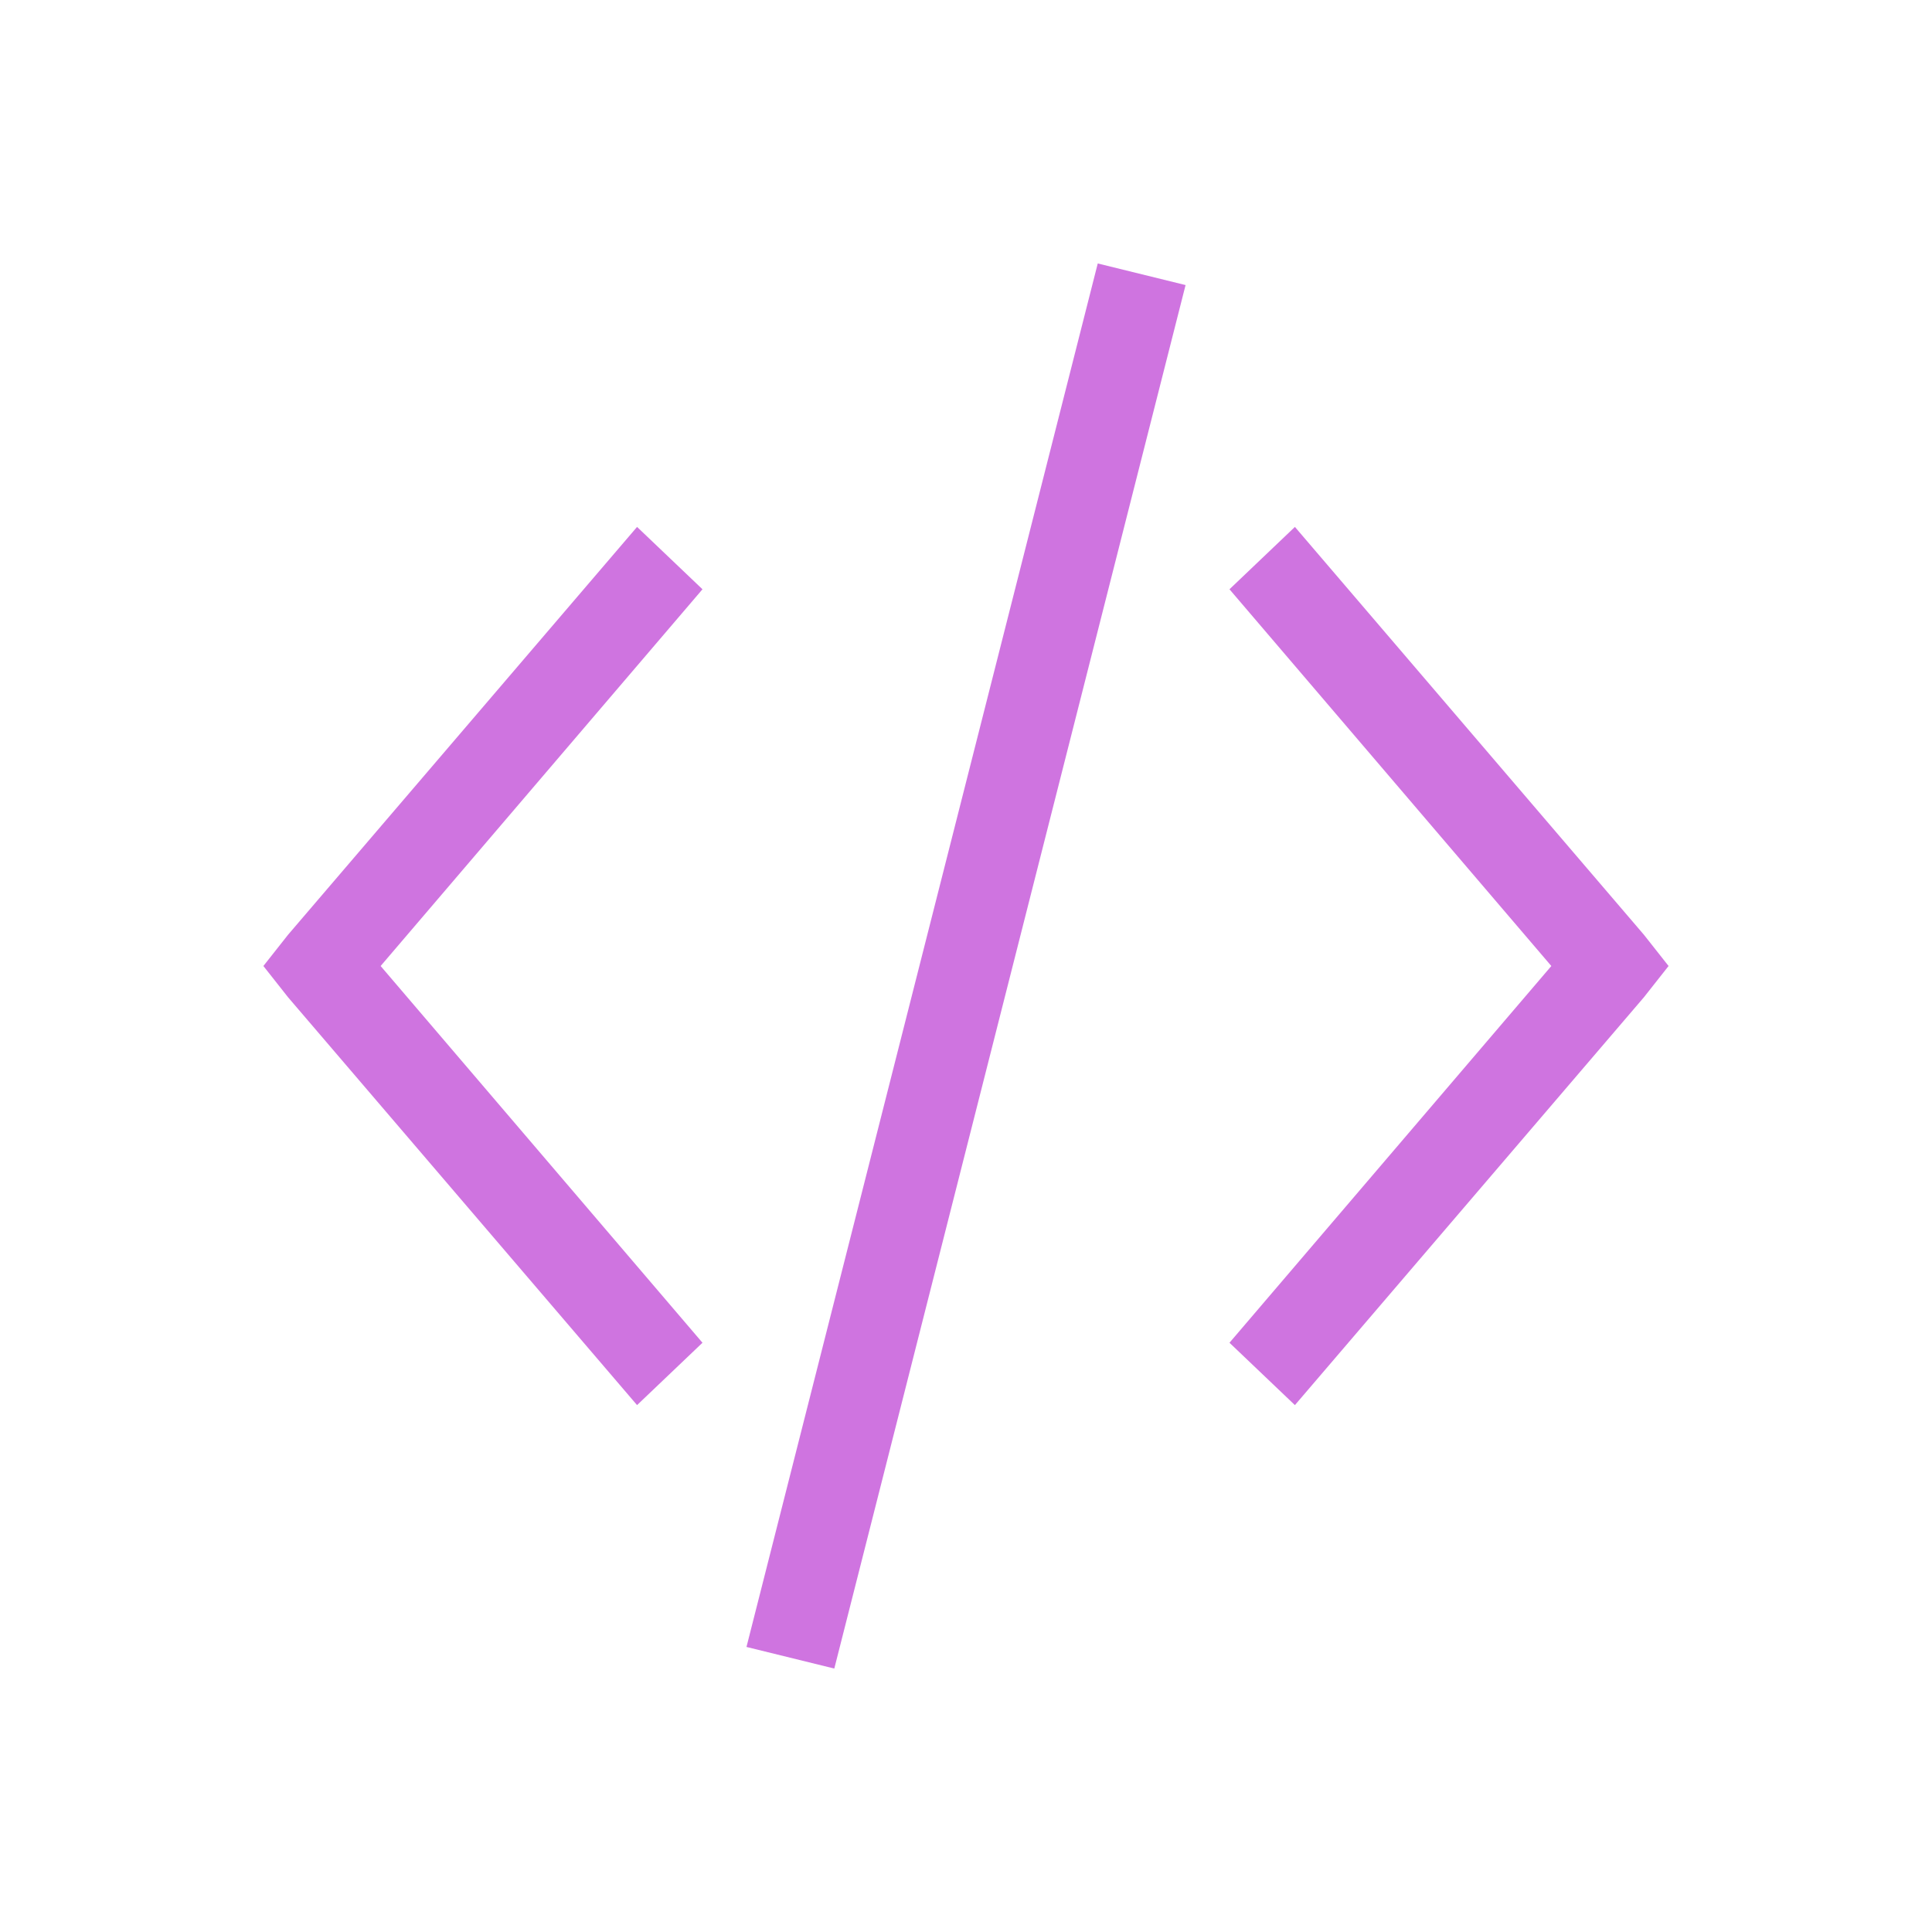
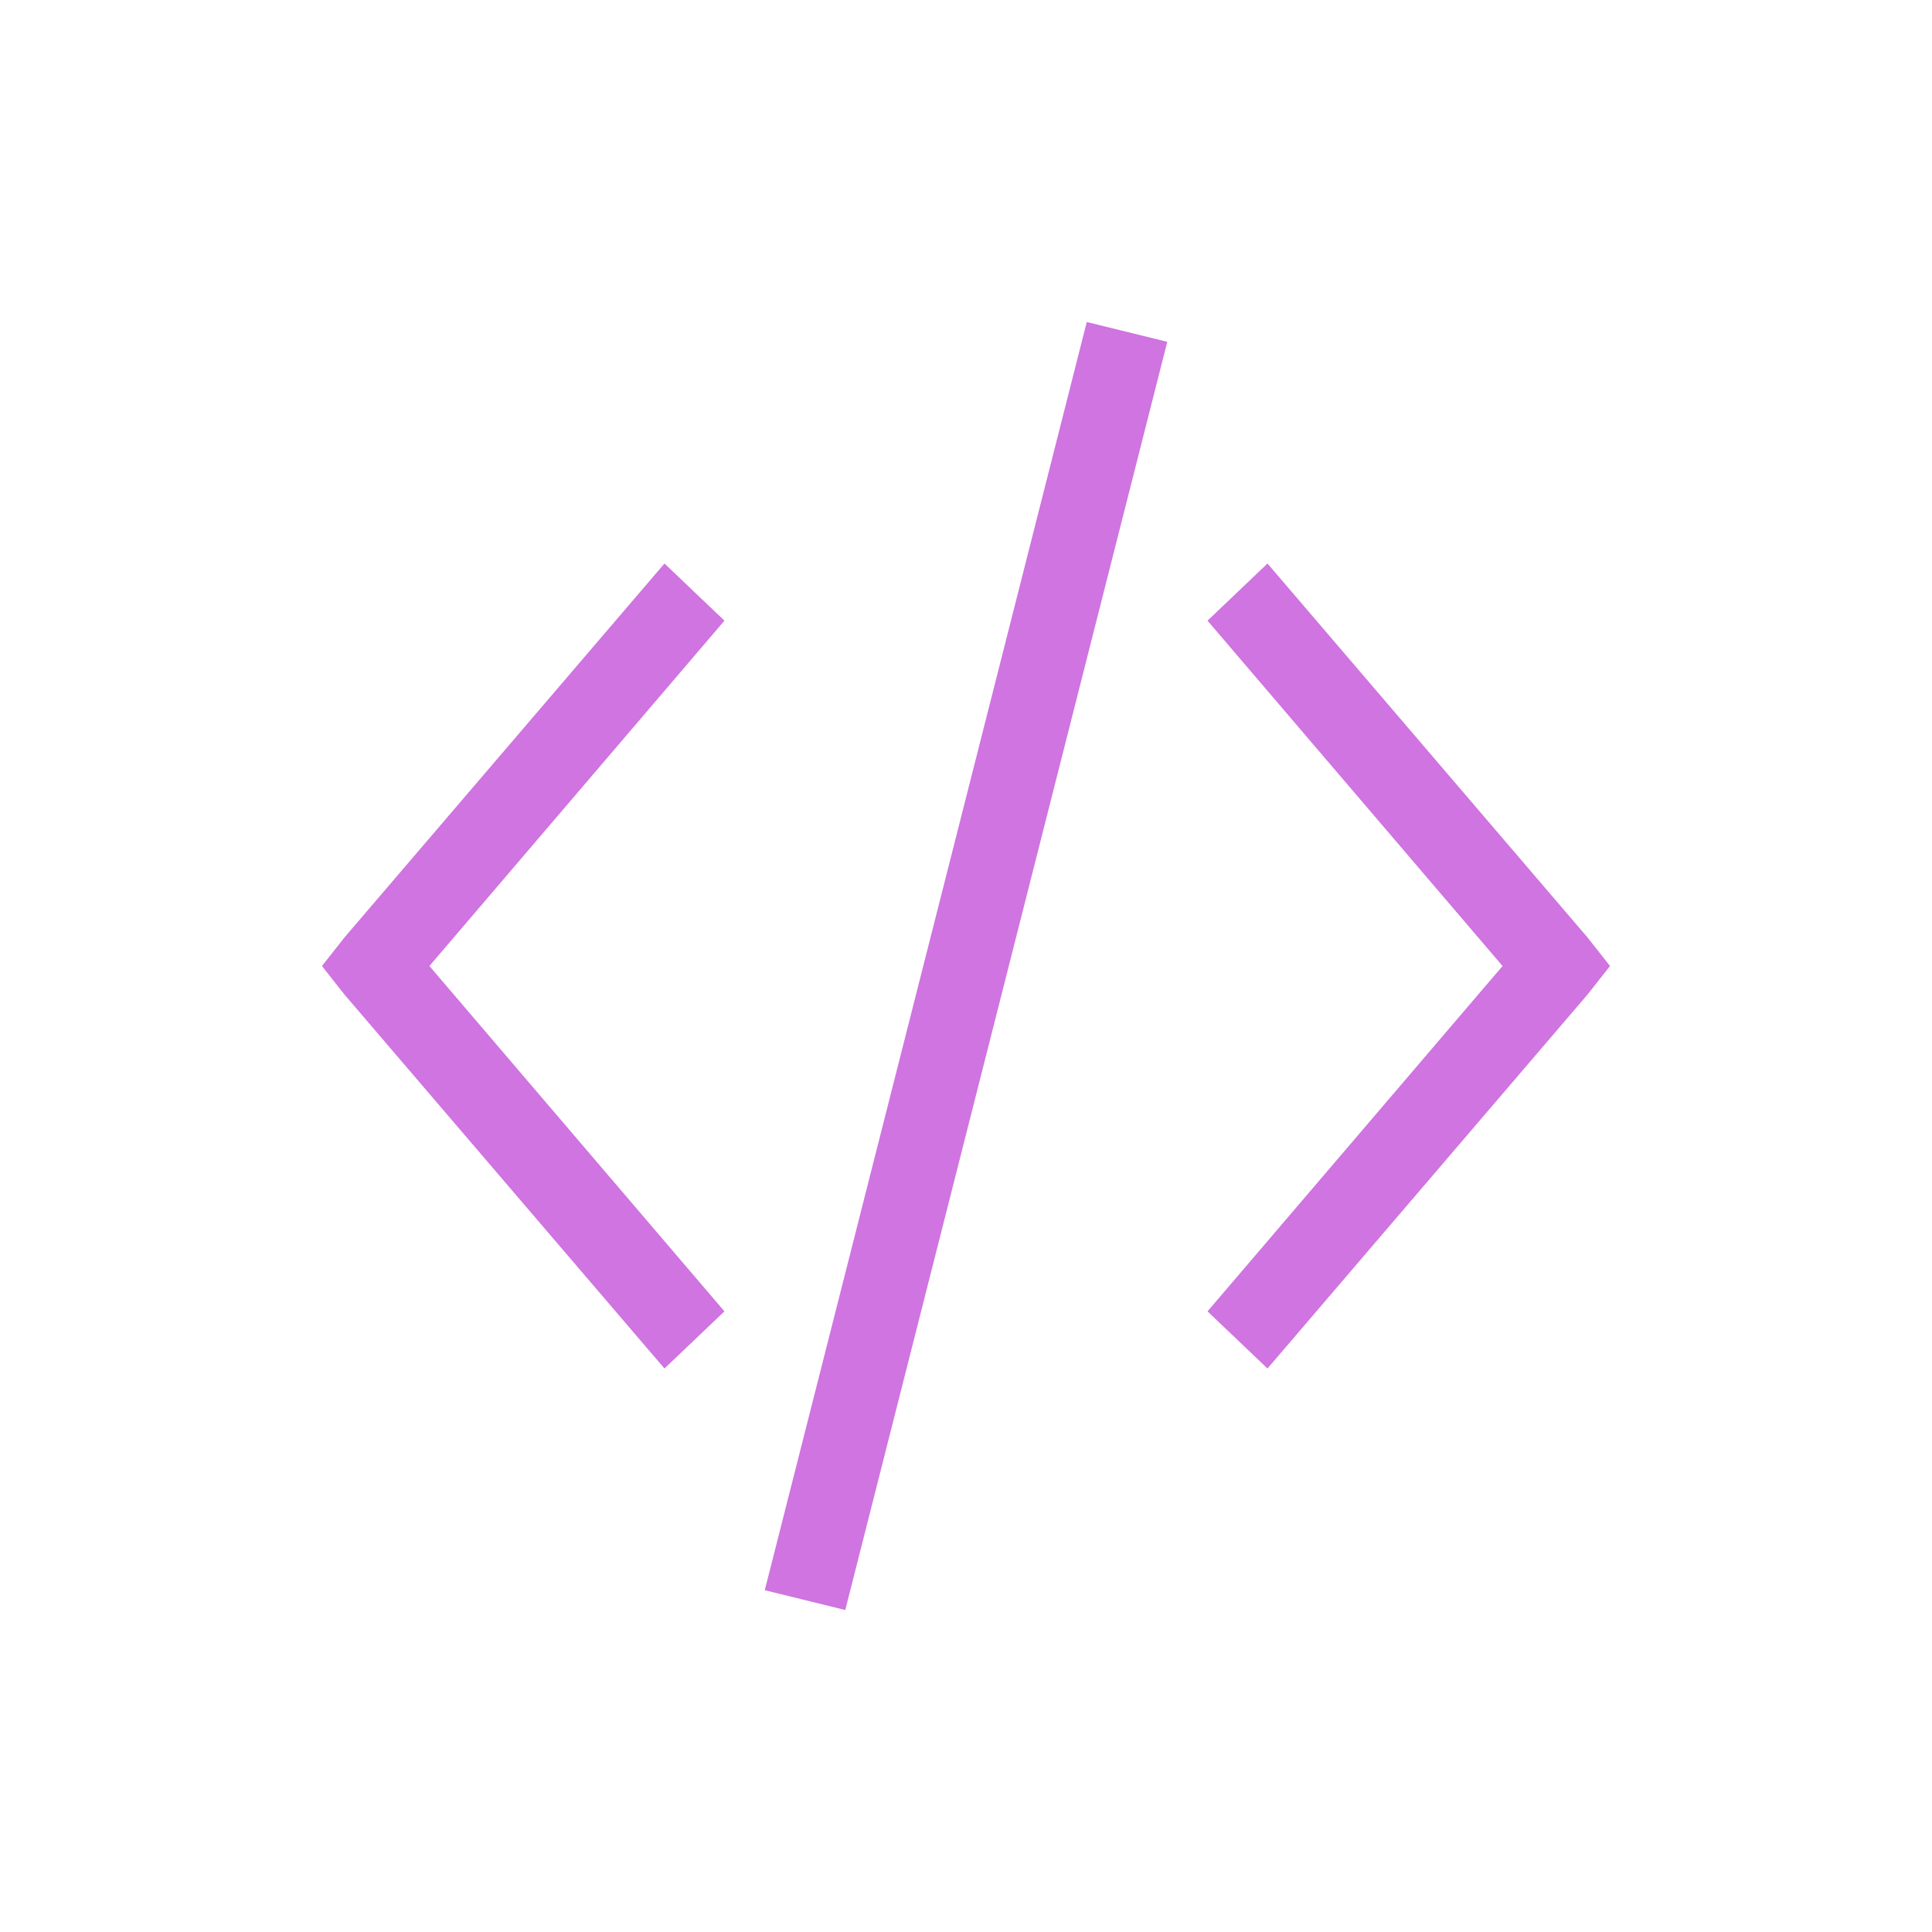
- <svg xmlns="http://www.w3.org/2000/svg" xmlns:xlink="http://www.w3.org/1999/xlink" width="22" version="1.1" height="22" id="svg2">
+ <svg xmlns="http://www.w3.org/2000/svg" xmlns:xlink="http://www.w3.org/1999/xlink" width="24" version="1.1" height="24" id="svg2" viewBox="0 0 24 24">
  <defs id="defs3871">
    <linearGradient id="linearGradient4300-8">
      <stop style="stop-color:#f27935" id="stop4302-5" />
      <stop offset="1" style="stop-color:#f2784b" id="stop4304-7" />
    </linearGradient>
    <linearGradient id="linearGradient4357" xlink:href="#linearGradient4351" y1="61" y2="47" gradientUnits="userSpaceOnUse" x2="0" />
    <linearGradient id="linearGradient4410">
      <stop style="stop-color:#383e51" id="stop4412" />
      <stop offset="1" style="stop-color:#655c6f;stop-opacity:0" id="stop4414" />
    </linearGradient>
    <linearGradient id="linearGradient4427" xlink:href="#linearGradient4410" y1="31" y2="17" x1="54" gradientUnits="userSpaceOnUse" x2="40" gradientTransform="matrix(1 0 0 -1 -14 78)" />
    <linearGradient id="linearGradient4306" xlink:href="#linearGradient4300-8" y1="61" y2="3" gradientUnits="userSpaceOnUse" x2="0" />
    <linearGradient id="linearGradient4351">
      <stop style="stop-color:#f7ab89" id="stop4353" />
      <stop offset="1" style="stop-color:#f9bda3" id="stop4355" />
    </linearGradient>
    <linearGradient xlink:href="#linearGradient4410" id="linearGradient3444" y1="31" x1="54" y2="17" gradientUnits="userSpaceOnUse" x2="40" gradientTransform="matrix(1 0 0 -1 503.9326 656.6975)" />
    <linearGradient xlink:href="#linearGradient4351" id="linearGradient3447" y1="61" y2="47" gradientUnits="userSpaceOnUse" x2="0" gradientTransform="matrix(1 0 0 1 517.9326 578.6975)" />
    <linearGradient xlink:href="#linearGradient4300-8" id="linearGradient3452" y1="61" y2="3" gradientUnits="userSpaceOnUse" x2="0" gradientTransform="matrix(1 0 0 1 517.9326 578.6975)" />
  </defs>
-   <g id="layer1" transform="matrix(1 0 0 1 -326 -534.3622)">
-     <rect width="0" x="256.226" y="514.698" height="14.668" style="fill:#cf000f" id="rect4035" />
-     <rect width="0" x="263.186" y="537.268" height="14.668" style="fill:#cf000f" id="rect4035-8" />
-     <rect width="0" x="264.999" y="536.207" height="14.668" style="fill:#cf000f" id="rect4035-0" />
-     <rect width="0" x="256.226" y="514.698" height="14.668" style="fill:#cf000f" id="rect4035-3" />
-     <rect width="0" x="263.186" y="537.268" height="14.668" style="fill:#cf000f" id="rect4035-8-9" />
-     <rect width="0" x="264.999" y="536.207" height="14.668" style="fill:#cf000f" id="rect4035-0-4" />
-     <rect width="0" x="256.226" y="514.698" height="14.668" style="fill:#cf000f" id="rect4035-2" />
-     <rect width="0" x="263.186" y="537.268" height="14.668" style="fill:#cf000f" id="rect4035-8-99" />
-     <rect width="0" x="264.999" y="536.207" height="14.668" style="fill:#cf000f" id="rect4035-0-43" />
-     <rect width="0" x="256.226" y="514.698" height="14.668" style="fill:#cf000f" id="rect4035-3-9" />
-     <rect width="0" x="263.186" y="537.268" height="14.668" style="fill:#cf000f" id="rect4035-8-9-9" />
-     <rect width="0" x="264.999" y="536.207" height="14.668" style="fill:#cf000f" id="rect4035-0-4-4" />
-     <rect width="0" x="273.382" y="518.479" height="14.668" style="fill:#cf000f" id="rect4035-6" />
-     <rect width="0" x="280.342" y="541.049" height="14.668" style="fill:#cf000f" id="rect4035-8-8" />
-     <rect width="0" x="282.156" y="539.989" height="14.668" style="fill:#cf000f" id="rect4035-0-6" />
-     <g style="fill:#cf74e0;fill-opacity:1" id="layer1-1" transform="matrix(1 0 0 1 -225.2857 -73.28571)">
-       <path style="color:#000000;fill:#cf74e0;fill-opacity:1" id="path3454" d="m 563.786,610.648 -4,15.754 1,0.246 4,-15.754 -1,-0.246 z" />
-       <path style="color:#000000;fill:#cf74e0;fill-opacity:1" id="path4224" d="m 566.031,613.648 -0.745,0.71 3.665,4.29 -3.665,4.29 0.745,0.71 3.975,-4.645 0.28,-0.355 -0.28,-0.355 -3.975,-4.645 z" />
-       <path style="color:#000000;fill:#cf74e0;fill-opacity:1" id="path4224-7" d="m 558.54,613.648 0.745,0.71 -3.665,4.29 3.665,4.29 -0.745,0.71 -3.975,-4.645 -0.28,-0.355 0.28,-0.355 3.975,-4.645 z" />
+   <g transform="translate(1,1)">
+     <g id="layer1" transform="matrix(1 0 0 1 -326 -534.3622)">
+       <g style="fill:#cf74e0;fill-opacity:1" id="layer1-1" transform="matrix(1 0 0 1 -225.2857 -73.28571)">
+         <path style="color:#000000;fill:#cf74e0;fill-opacity:1" id="path3454" d="m 563.786,610.648 -4,15.754 1,0.246 4,-15.754 -1,-0.246 z" />
+         <path style="color:#000000;fill:#cf74e0;fill-opacity:1" id="path4224" d="m 566.031,613.648 -0.745,0.71 3.665,4.29 -3.665,4.29 0.745,0.71 3.975,-4.645 0.28,-0.355 -0.28,-0.355 -3.975,-4.645 z" />
+         <path style="color:#000000;fill:#cf74e0;fill-opacity:1" id="path4224-7" d="m 558.54,613.648 0.745,0.71 -3.665,4.29 3.665,4.29 -0.745,0.71 -3.975,-4.645 -0.28,-0.355 0.28,-0.355 3.975,-4.645 z" />
+       </g>
    </g>
  </g>
</svg>
